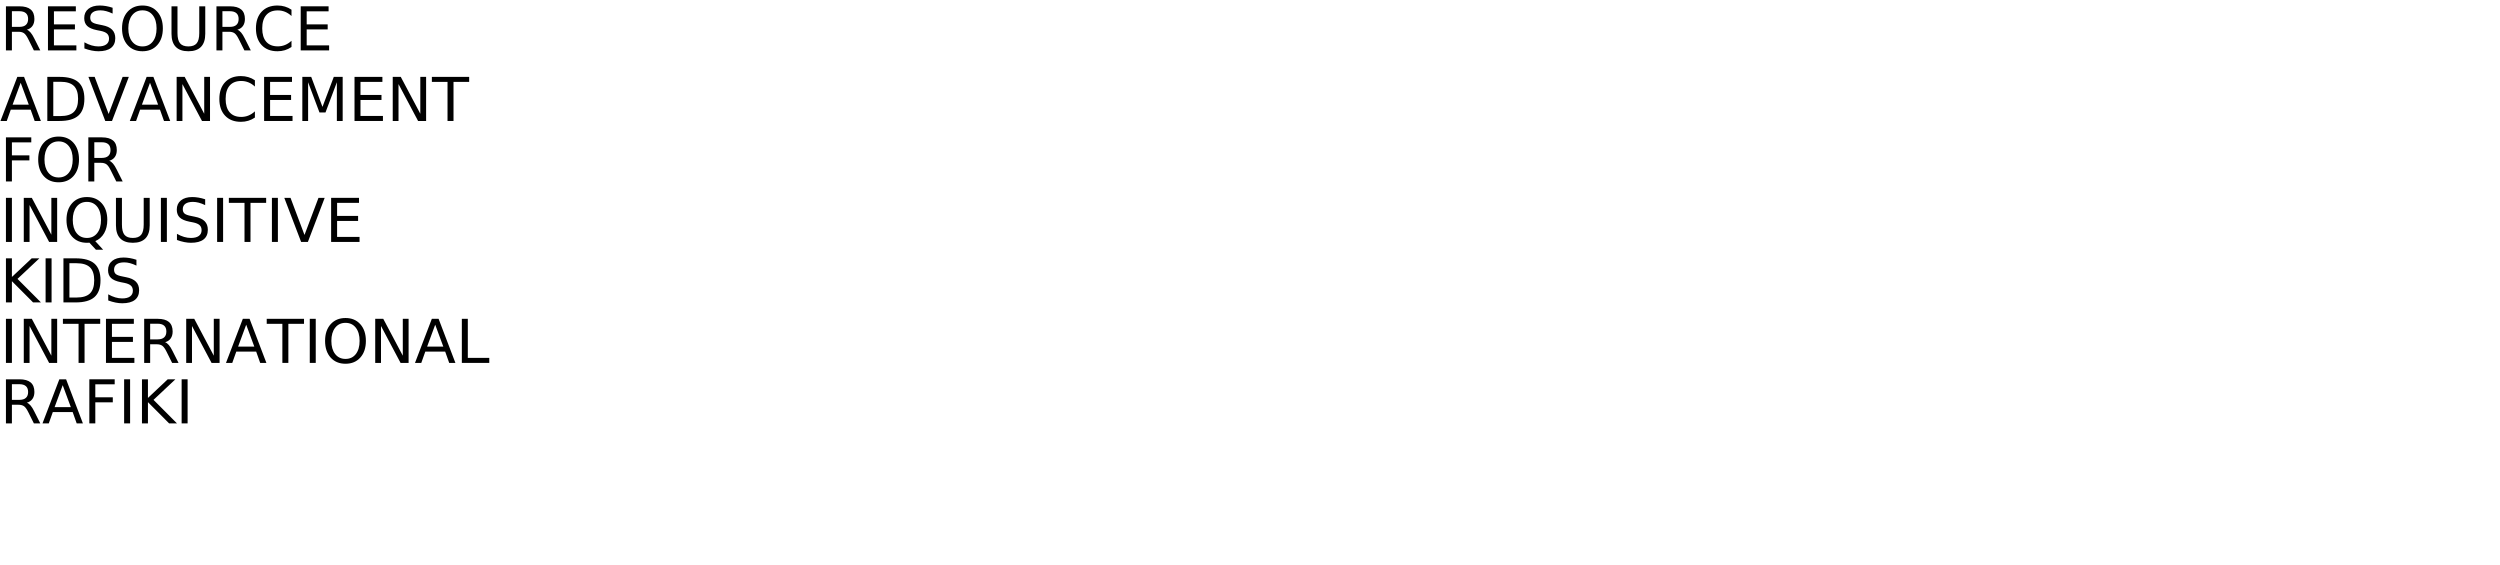
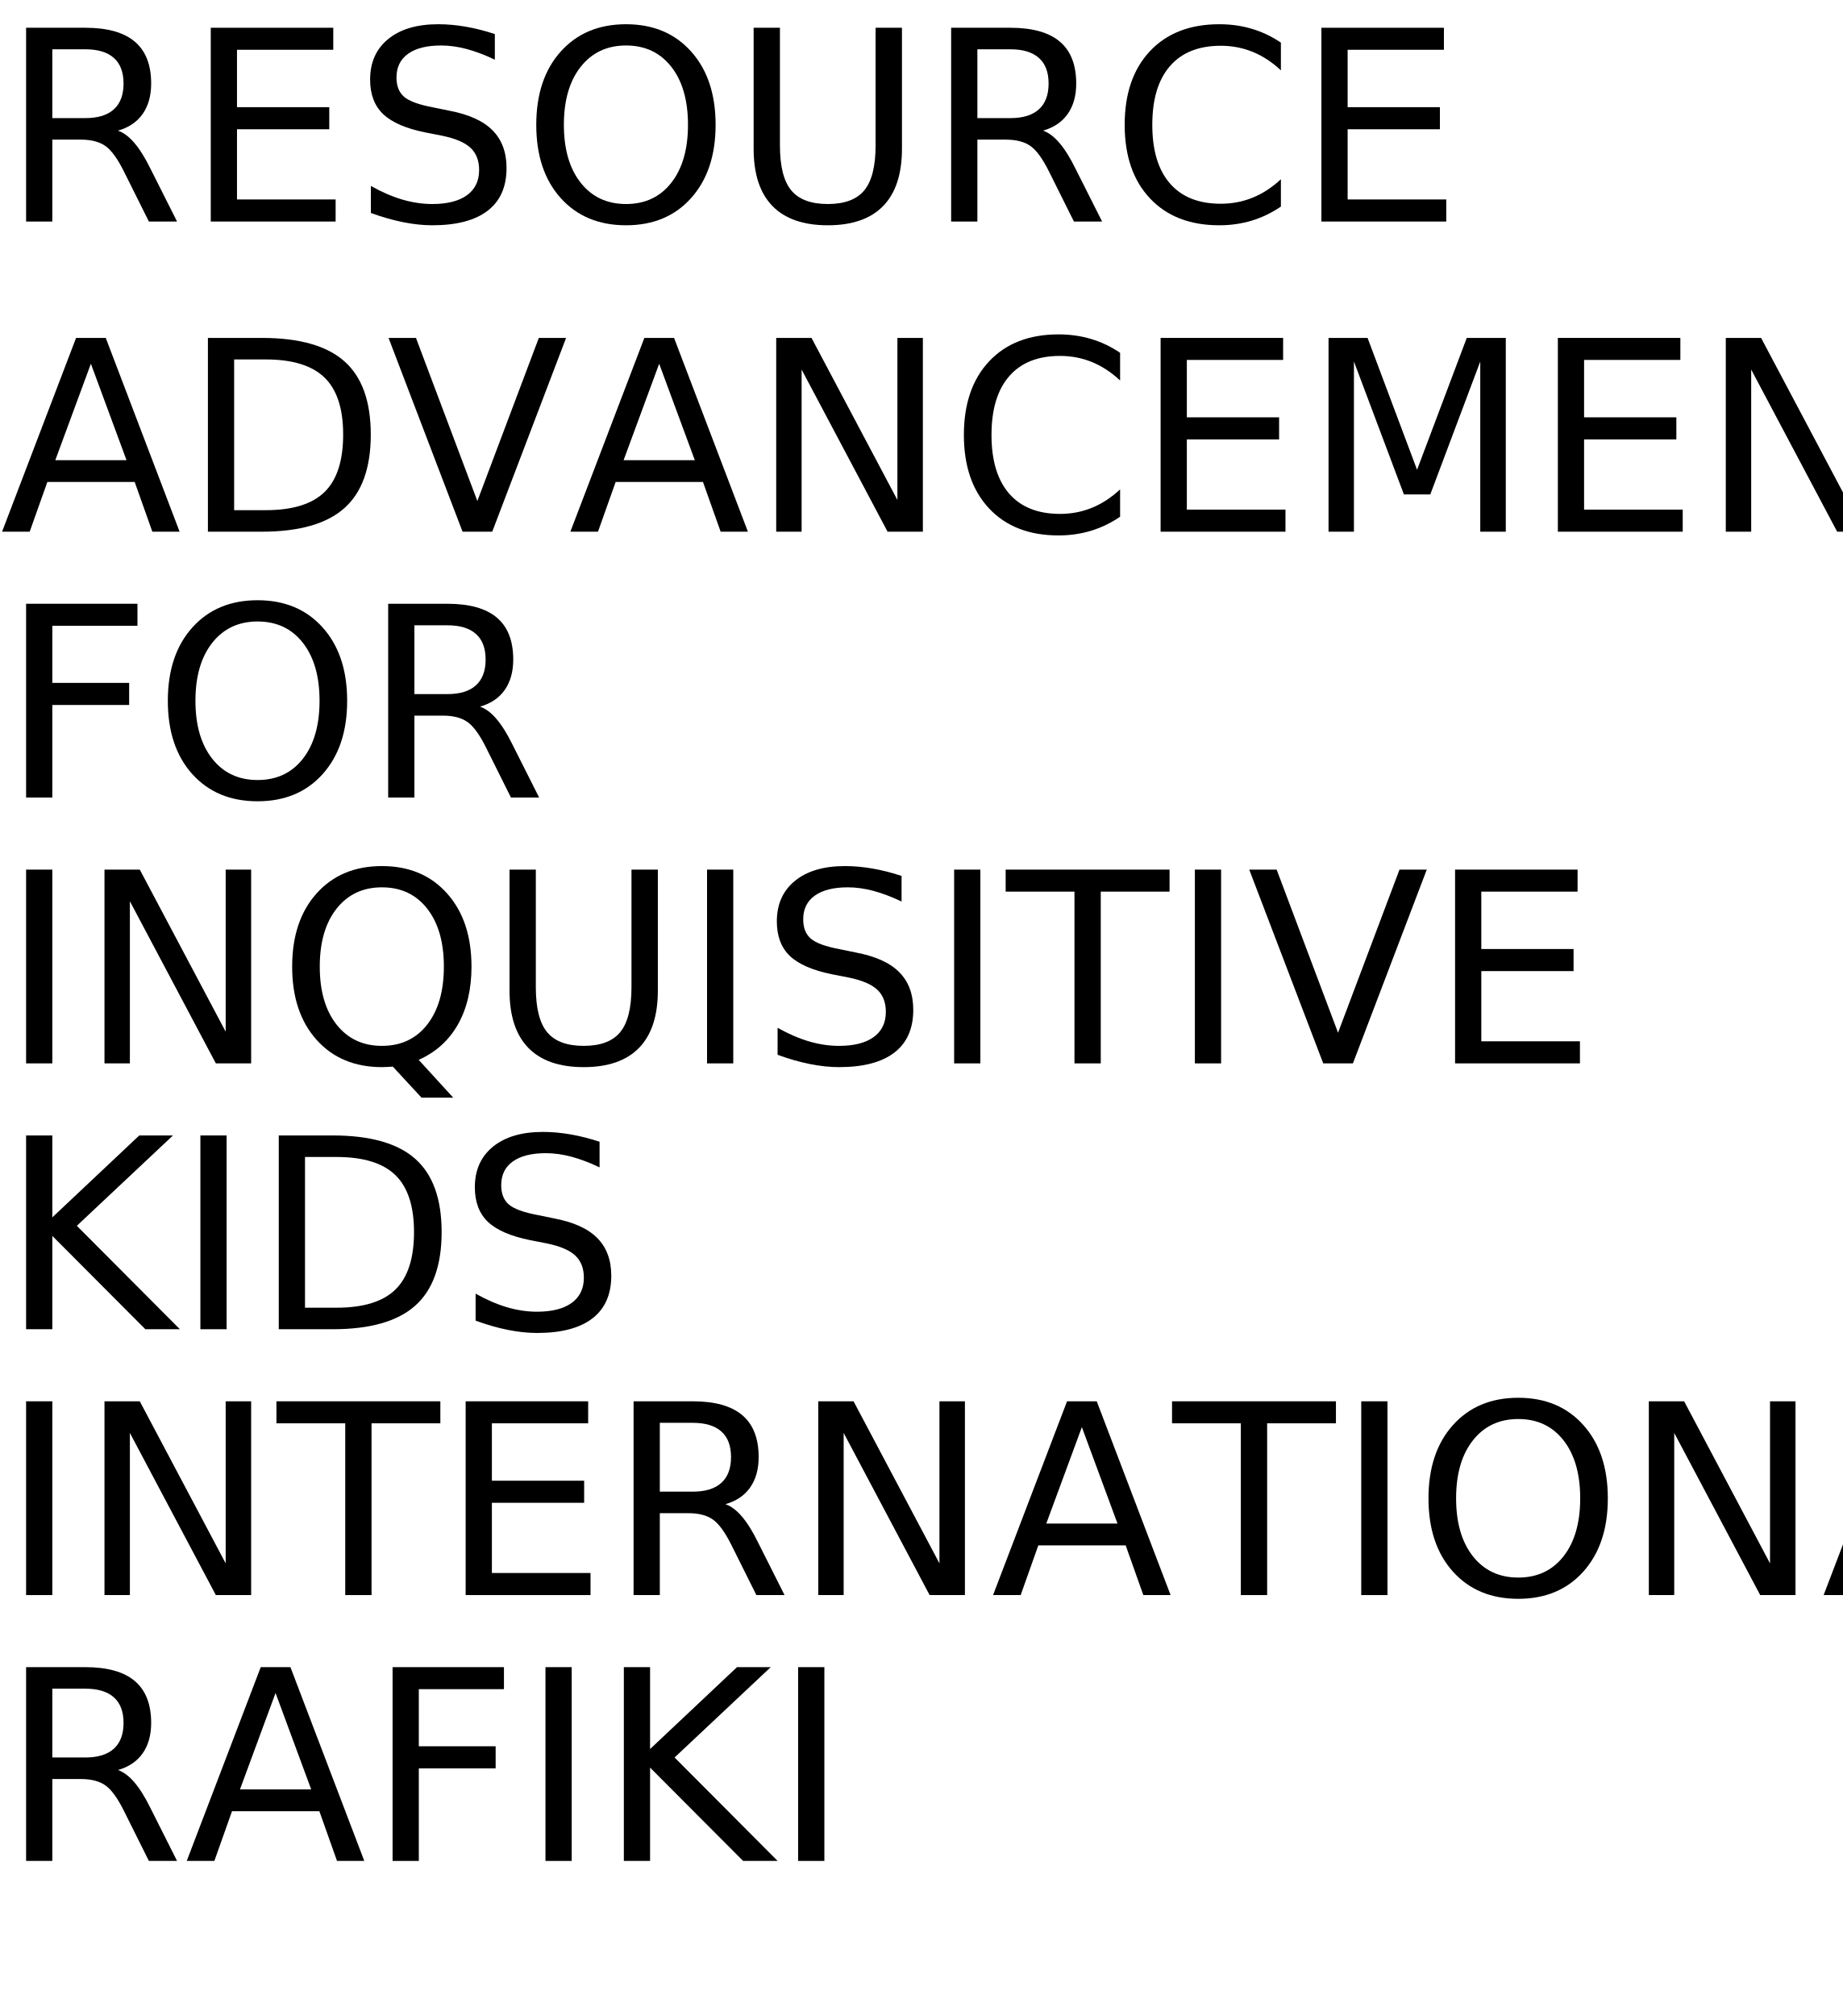
- <svg xmlns="http://www.w3.org/2000/svg" xmlns:xlink="http://www.w3.org/1999/xlink" width="2480" height="560" viewBox="0 0 2480 560">
+ <svg xmlns="http://www.w3.org/2000/svg" xmlns:xlink="http://www.w3.org/1999/xlink" width="416" height="455" viewBox="0 0 416 455">
  <defs>
    <g>
      <g id="glyph-0-0">
        <path d="M 26.625 -20.516 C 27.895 -20.078 29.129 -19.156 30.328 -17.75 C 31.535 -16.344 32.742 -14.41 33.953 -11.953 L 39.969 0 L 33.609 0 L 28.016 -11.219 C 26.566 -14.145 25.16 -16.086 23.797 -17.047 C 22.441 -18.004 20.594 -18.484 18.25 -18.484 L 11.812 -18.484 L 11.812 0 L 5.891 0 L 5.891 -43.734 L 19.25 -43.734 C 24.25 -43.734 27.977 -42.688 30.438 -40.594 C 32.895 -38.508 34.125 -35.359 34.125 -31.141 C 34.125 -28.391 33.484 -26.102 32.203 -24.281 C 30.93 -22.469 29.07 -21.211 26.625 -20.516 Z M 11.812 -38.875 L 11.812 -23.344 L 19.25 -23.344 C 22.102 -23.344 24.254 -24.004 25.703 -25.328 C 27.16 -26.648 27.891 -28.586 27.891 -31.141 C 27.891 -33.703 27.16 -35.629 25.703 -36.922 C 24.254 -38.223 22.102 -38.875 19.25 -38.875 Z M 11.812 -38.875 " />
      </g>
      <g id="glyph-0-1">
        <path d="M 5.891 -43.734 L 33.547 -43.734 L 33.547 -38.766 L 11.812 -38.766 L 11.812 -25.812 L 32.641 -25.812 L 32.641 -20.828 L 11.812 -20.828 L 11.812 -4.984 L 34.078 -4.984 L 34.078 0 L 5.891 0 Z M 5.891 -43.734 " />
      </g>
      <g id="glyph-0-2">
        <path d="M 32.109 -42.312 L 32.109 -36.531 C 29.859 -37.602 27.738 -38.406 25.75 -38.938 C 23.758 -39.469 21.836 -39.734 19.984 -39.734 C 16.754 -39.734 14.266 -39.109 12.516 -37.859 C 10.773 -36.609 9.906 -34.828 9.906 -32.516 C 9.906 -30.586 10.484 -29.129 11.641 -28.141 C 12.805 -27.148 15.008 -26.352 18.25 -25.75 L 21.828 -25.016 C 26.242 -24.18 29.5 -22.703 31.594 -20.578 C 33.695 -18.461 34.75 -15.629 34.75 -12.078 C 34.75 -7.836 33.328 -4.625 30.484 -2.438 C 27.641 -0.25 23.473 0.844 17.984 0.844 C 15.922 0.844 13.719 0.609 11.375 0.141 C 9.039 -0.328 6.625 -1.02 4.125 -1.938 L 4.125 -8.031 C 6.531 -6.676 8.883 -5.656 11.188 -4.969 C 13.5 -4.289 15.766 -3.953 17.984 -3.953 C 21.367 -3.953 23.977 -4.613 25.812 -5.938 C 27.645 -7.27 28.562 -9.164 28.562 -11.625 C 28.562 -13.781 27.898 -15.461 26.578 -16.672 C 25.266 -17.879 23.102 -18.785 20.094 -19.391 L 16.5 -20.094 C 12.082 -20.977 8.883 -22.359 6.906 -24.234 C 4.938 -26.109 3.953 -28.711 3.953 -32.047 C 3.953 -35.922 5.312 -38.969 8.031 -41.188 C 10.758 -43.414 14.52 -44.531 19.312 -44.531 C 21.363 -44.531 23.453 -44.344 25.578 -43.969 C 27.703 -43.602 29.879 -43.051 32.109 -42.312 Z M 32.109 -42.312 " />
      </g>
      <g id="glyph-0-3">
        <path d="M 23.641 -39.734 C 19.348 -39.734 15.938 -38.129 13.406 -34.922 C 10.875 -31.723 9.609 -27.359 9.609 -21.828 C 9.609 -16.316 10.875 -11.957 13.406 -8.75 C 15.938 -5.551 19.348 -3.953 23.641 -3.953 C 27.941 -3.953 31.348 -5.551 33.859 -8.75 C 36.367 -11.957 37.625 -16.316 37.625 -21.828 C 37.625 -27.359 36.367 -31.723 33.859 -34.922 C 31.348 -38.129 27.941 -39.734 23.641 -39.734 Z M 23.641 -44.531 C 29.773 -44.531 34.676 -42.473 38.344 -38.359 C 42.02 -34.254 43.859 -28.742 43.859 -21.828 C 43.859 -14.93 42.02 -9.426 38.344 -5.312 C 34.676 -1.207 29.773 0.844 23.641 0.844 C 17.492 0.844 12.578 -1.203 8.891 -5.297 C 5.211 -9.398 3.375 -14.91 3.375 -21.828 C 3.375 -28.742 5.211 -34.254 8.891 -38.359 C 12.578 -42.473 17.492 -44.531 23.641 -44.531 Z M 23.641 -44.531 " />
      </g>
      <g id="glyph-0-4">
        <path d="M 5.219 -43.734 L 11.156 -43.734 L 11.156 -17.172 C 11.156 -12.484 12.004 -9.109 13.703 -7.047 C 15.41 -4.984 18.164 -3.953 21.969 -3.953 C 25.758 -3.953 28.504 -4.984 30.203 -7.047 C 31.898 -9.109 32.75 -12.484 32.75 -17.172 L 32.75 -43.734 L 38.703 -43.734 L 38.703 -16.438 C 38.703 -10.727 37.289 -6.422 34.469 -3.516 C 31.645 -0.609 27.477 0.844 21.969 0.844 C 16.445 0.844 12.273 -0.609 9.453 -3.516 C 6.629 -6.422 5.219 -10.727 5.219 -16.438 Z M 5.219 -43.734 " />
      </g>
      <g id="glyph-0-5">
        <path d="M 38.641 -40.375 L 38.641 -34.125 C 36.648 -35.988 34.523 -37.379 32.266 -38.297 C 30.016 -39.211 27.617 -39.672 25.078 -39.672 C 20.078 -39.672 16.25 -38.141 13.594 -35.078 C 10.938 -32.023 9.609 -27.609 9.609 -21.828 C 9.609 -16.066 10.938 -11.656 13.594 -8.594 C 16.25 -5.539 20.078 -4.016 25.078 -4.016 C 27.617 -4.016 30.016 -4.473 32.266 -5.391 C 34.523 -6.305 36.648 -7.691 38.641 -9.547 L 38.641 -3.375 C 36.566 -1.969 34.375 -0.91 32.062 -0.203 C 29.75 0.492 27.305 0.844 24.734 0.844 C 18.109 0.844 12.891 -1.18 9.078 -5.234 C 5.273 -9.285 3.375 -14.816 3.375 -21.828 C 3.375 -28.859 5.273 -34.398 9.078 -38.453 C 12.891 -42.504 18.109 -44.531 24.734 -44.531 C 27.348 -44.531 29.812 -44.18 32.125 -43.484 C 34.438 -42.797 36.609 -41.758 38.641 -40.375 Z M 38.641 -40.375 " />
      </g>
      <g id="glyph-0-6">
        <path d="M 20.516 -37.906 L 12.484 -16.141 L 28.562 -16.141 Z M 17.172 -43.734 L 23.875 -43.734 L 40.547 0 L 34.391 0 L 30.406 -11.219 L 10.688 -11.219 L 6.703 0 L 0.469 0 Z M 17.172 -43.734 " />
      </g>
      <g id="glyph-0-7">
        <path d="M 11.812 -38.875 L 11.812 -4.859 L 18.953 -4.859 C 24.992 -4.859 29.414 -6.223 32.219 -8.953 C 35.02 -11.691 36.422 -16.016 36.422 -21.922 C 36.422 -27.773 35.02 -32.062 32.219 -34.781 C 29.414 -37.508 24.992 -38.875 18.953 -38.875 Z M 5.891 -43.734 L 18.047 -43.734 C 26.523 -43.734 32.742 -41.973 36.703 -38.453 C 40.672 -34.93 42.656 -29.422 42.656 -21.922 C 42.656 -14.379 40.66 -8.836 36.672 -5.297 C 32.691 -1.766 26.484 0 18.047 0 L 5.891 0 Z M 5.891 -43.734 " />
      </g>
      <g id="glyph-0-8">
        <path d="M 17.172 0 L 0.469 -43.734 L 6.656 -43.734 L 20.516 -6.922 L 34.391 -43.734 L 40.547 -43.734 L 23.875 0 Z M 17.172 0 " />
      </g>
      <g id="glyph-0-9">
        <path d="M 5.891 -43.734 L 13.859 -43.734 L 33.25 -7.156 L 33.25 -43.734 L 39 -43.734 L 39 0 L 31.031 0 L 11.625 -36.594 L 11.625 0 L 5.891 0 Z M 5.891 -43.734 " />
      </g>
      <g id="glyph-0-10">
        <path d="M 5.891 -43.734 L 14.703 -43.734 L 25.875 -13.969 L 37.094 -43.734 L 45.906 -43.734 L 45.906 0 L 40.141 0 L 40.141 -38.406 L 28.859 -8.406 L 22.906 -8.406 L 11.625 -38.406 L 11.625 0 L 5.891 0 Z M 5.891 -43.734 " />
      </g>
      <g id="glyph-0-11">
        <path d="M -0.172 -43.734 L 36.828 -43.734 L 36.828 -38.766 L 21.297 -38.766 L 21.297 0 L 15.359 0 L 15.359 -38.766 L -0.172 -38.766 Z M -0.172 -43.734 " />
      </g>
      <g id="glyph-0-12">
        <path d="M 5.891 -43.734 L 31.031 -43.734 L 31.031 -38.766 L 11.812 -38.766 L 11.812 -25.875 L 29.156 -25.875 L 29.156 -20.891 L 11.812 -20.891 L 11.812 0 L 5.891 0 Z M 5.891 -43.734 " />
      </g>
      <g id="glyph-0-13">
        <path d="M 5.891 -43.734 L 11.812 -43.734 L 11.812 0 L 5.891 0 Z M 5.891 -43.734 " />
      </g>
      <g id="glyph-0-14">
        <path d="M 23.641 -39.734 C 19.348 -39.734 15.938 -38.129 13.406 -34.922 C 10.875 -31.723 9.609 -27.359 9.609 -21.828 C 9.609 -16.316 10.875 -11.957 13.406 -8.75 C 15.938 -5.551 19.348 -3.953 23.641 -3.953 C 27.941 -3.953 31.348 -5.551 33.859 -8.75 C 36.367 -11.957 37.625 -16.316 37.625 -21.828 C 37.625 -27.359 36.367 -31.723 33.859 -34.922 C 31.348 -38.129 27.941 -39.734 23.641 -39.734 Z M 31.938 -0.797 L 39.734 7.734 L 32.578 7.734 L 26.109 0.734 C 25.461 0.773 24.969 0.801 24.625 0.812 C 24.281 0.832 23.953 0.844 23.641 0.844 C 17.492 0.844 12.578 -1.207 8.891 -5.312 C 5.211 -9.426 3.375 -14.93 3.375 -21.828 C 3.375 -28.742 5.211 -34.254 8.891 -38.359 C 12.578 -42.473 17.492 -44.531 23.641 -44.531 C 29.773 -44.531 34.676 -42.473 38.344 -38.359 C 42.02 -34.254 43.859 -28.742 43.859 -21.828 C 43.859 -16.742 42.836 -12.395 40.797 -8.781 C 38.754 -5.176 35.801 -2.516 31.938 -0.797 Z M 31.938 -0.797 " />
      </g>
      <g id="glyph-0-15">
        <path d="M 5.891 -43.734 L 11.812 -43.734 L 11.812 -25.25 L 31.438 -43.734 L 39.047 -43.734 L 17.344 -23.344 L 40.609 0 L 32.812 0 L 11.812 -21.062 L 11.812 0 L 5.891 0 Z M 5.891 -43.734 " />
      </g>
      <g id="glyph-0-16">
        <path d="M 5.891 -43.734 L 11.812 -43.734 L 11.812 -4.984 L 33.109 -4.984 L 33.109 0 L 5.891 0 Z M 5.891 -43.734 " />
      </g>
    </g>
  </defs>
  <g fill="rgb(0%, 0%, 0%)" fill-opacity="1">
    <use xlink:href="#glyph-0-0" x="0" y="50" />
    <use xlink:href="#glyph-0-1" x="41.689" y="50" />
    <use xlink:href="#glyph-0-2" x="79.6" y="50" />
    <use xlink:href="#glyph-0-3" x="117.686" y="50" />
    <use xlink:href="#glyph-0-4" x="164.912" y="50" />
    <use xlink:href="#glyph-0-0" x="208.828" y="50" />
    <use xlink:href="#glyph-0-5" x="250.518" y="50" />
    <use xlink:href="#glyph-0-1" x="292.412" y="50" />
  </g>
  <g fill="rgb(0%, 0%, 0%)" fill-opacity="1">
    <use xlink:href="#glyph-0-6" x="0" y="120" />
    <use xlink:href="#glyph-0-7" x="41.045" y="120" />
    <use xlink:href="#glyph-0-8" x="87.246" y="120" />
    <use xlink:href="#glyph-0-6" x="128.291" y="120" />
    <use xlink:href="#glyph-0-9" x="169.336" y="120" />
    <use xlink:href="#glyph-0-5" x="214.219" y="120" />
    <use xlink:href="#glyph-0-1" x="256.113" y="120" />
    <use xlink:href="#glyph-0-10" x="294.023" y="120" />
    <use xlink:href="#glyph-0-1" x="345.791" y="120" />
    <use xlink:href="#glyph-0-9" x="383.701" y="120" />
    <use xlink:href="#glyph-0-11" x="428.584" y="120" />
  </g>
  <g fill="rgb(0%, 0%, 0%)" fill-opacity="1">
    <use xlink:href="#glyph-0-12" x="0" y="180" />
    <use xlink:href="#glyph-0-3" x="34.512" y="180" />
    <use xlink:href="#glyph-0-0" x="81.738" y="180" />
  </g>
  <g fill="rgb(0%, 0%, 0%)" fill-opacity="1">
    <use xlink:href="#glyph-0-13" x="0" y="240" />
    <use xlink:href="#glyph-0-9" x="17.695" y="240" />
    <use xlink:href="#glyph-0-14" x="62.578" y="240" />
    <use xlink:href="#glyph-0-4" x="109.805" y="240" />
    <use xlink:href="#glyph-0-13" x="153.721" y="240" />
    <use xlink:href="#glyph-0-2" x="171.416" y="240" />
    <use xlink:href="#glyph-0-13" x="209.502" y="240" />
    <use xlink:href="#glyph-0-11" x="227.197" y="240" />
    <use xlink:href="#glyph-0-13" x="263.848" y="240" />
    <use xlink:href="#glyph-0-8" x="281.543" y="240" />
    <use xlink:href="#glyph-0-1" x="322.588" y="240" />
  </g>
  <g fill="rgb(0%, 0%, 0%)" fill-opacity="1">
    <use xlink:href="#glyph-0-15" x="0" y="300" />
    <use xlink:href="#glyph-0-13" x="39.346" y="300" />
    <use xlink:href="#glyph-0-7" x="57.041" y="300" />
    <use xlink:href="#glyph-0-2" x="103.242" y="300" />
  </g>
  <g fill="rgb(0%, 0%, 0%)" fill-opacity="1">
    <use xlink:href="#glyph-0-13" x="0" y="360" />
    <use xlink:href="#glyph-0-9" x="17.695" y="360" />
    <use xlink:href="#glyph-0-11" x="62.578" y="360" />
    <use xlink:href="#glyph-0-1" x="99.229" y="360" />
    <use xlink:href="#glyph-0-0" x="137.139" y="360" />
    <use xlink:href="#glyph-0-9" x="178.828" y="360" />
    <use xlink:href="#glyph-0-6" x="223.711" y="360" />
    <use xlink:href="#glyph-0-11" x="264.756" y="360" />
    <use xlink:href="#glyph-0-13" x="301.406" y="360" />
    <use xlink:href="#glyph-0-3" x="319.102" y="360" />
    <use xlink:href="#glyph-0-9" x="366.328" y="360" />
    <use xlink:href="#glyph-0-6" x="411.211" y="360" />
    <use xlink:href="#glyph-0-16" x="452.256" y="360" />
  </g>
  <g fill="rgb(0%, 0%, 0%)" fill-opacity="1">
    <use xlink:href="#glyph-0-0" x="0" y="420" />
    <use xlink:href="#glyph-0-6" x="41.689" y="420" />
    <use xlink:href="#glyph-0-12" x="82.734" y="420" />
    <use xlink:href="#glyph-0-13" x="117.246" y="420" />
    <use xlink:href="#glyph-0-15" x="134.941" y="420" />
    <use xlink:href="#glyph-0-13" x="174.287" y="420" />
  </g>
</svg>
